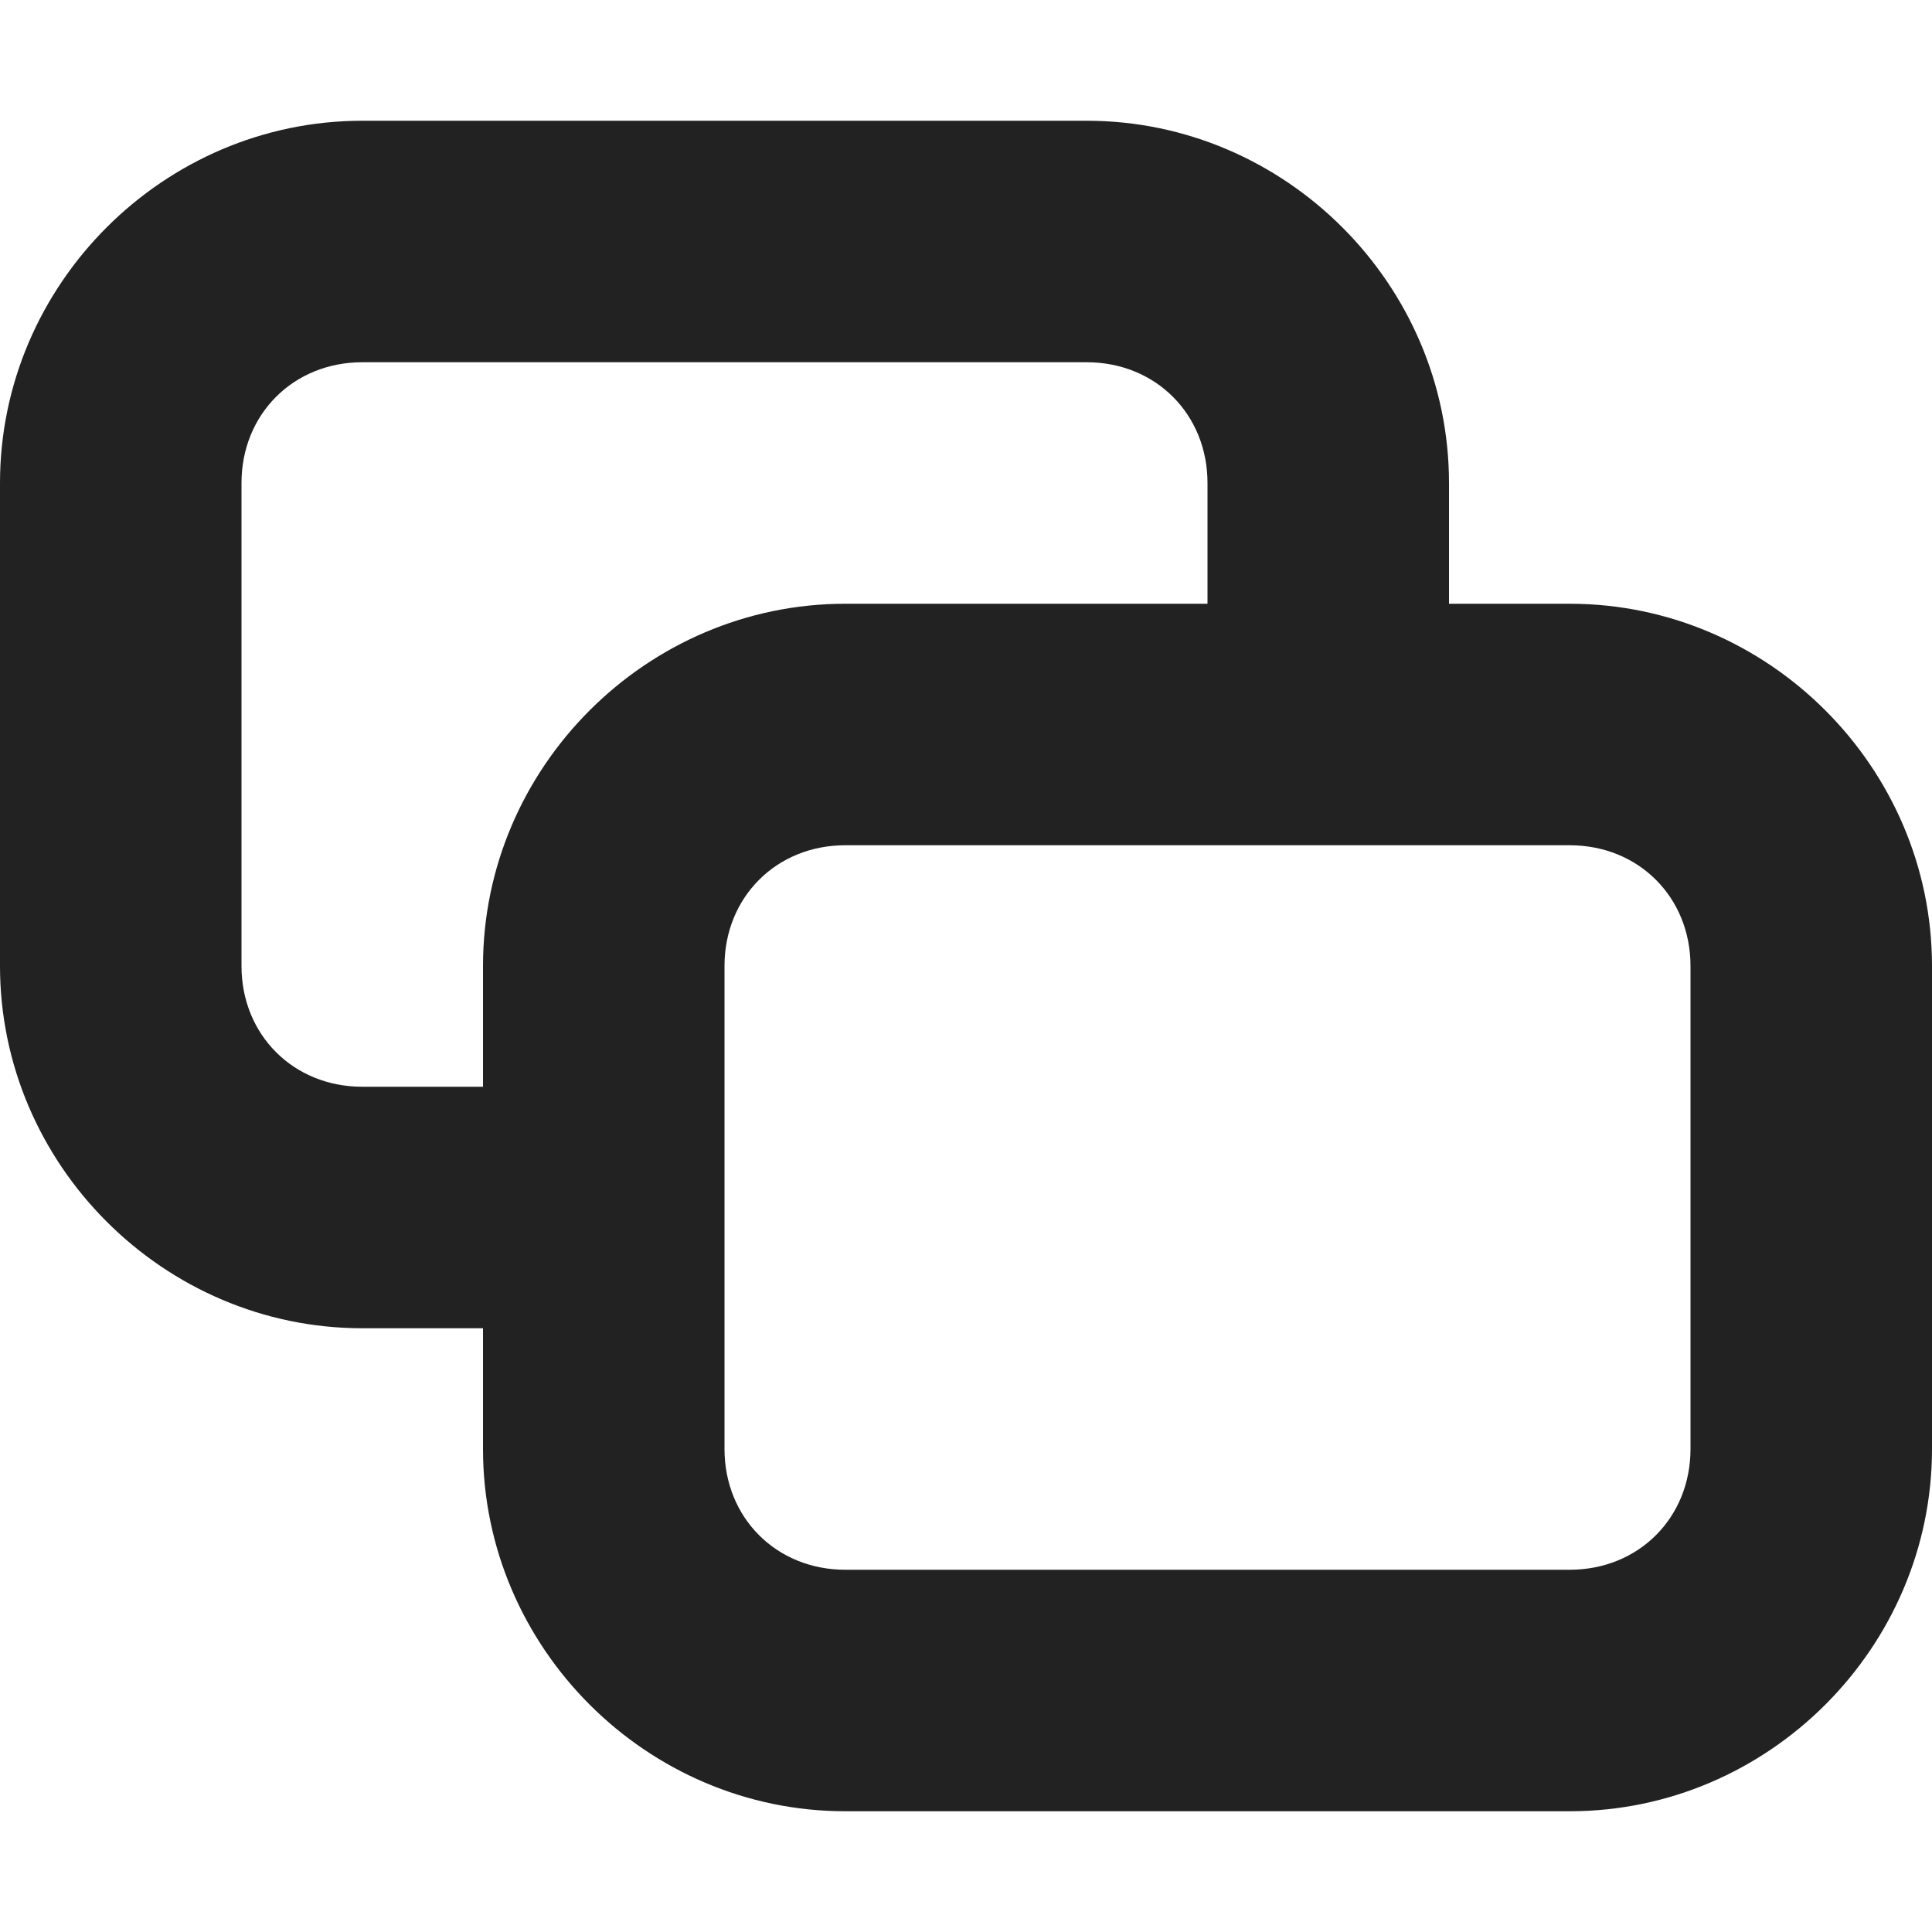
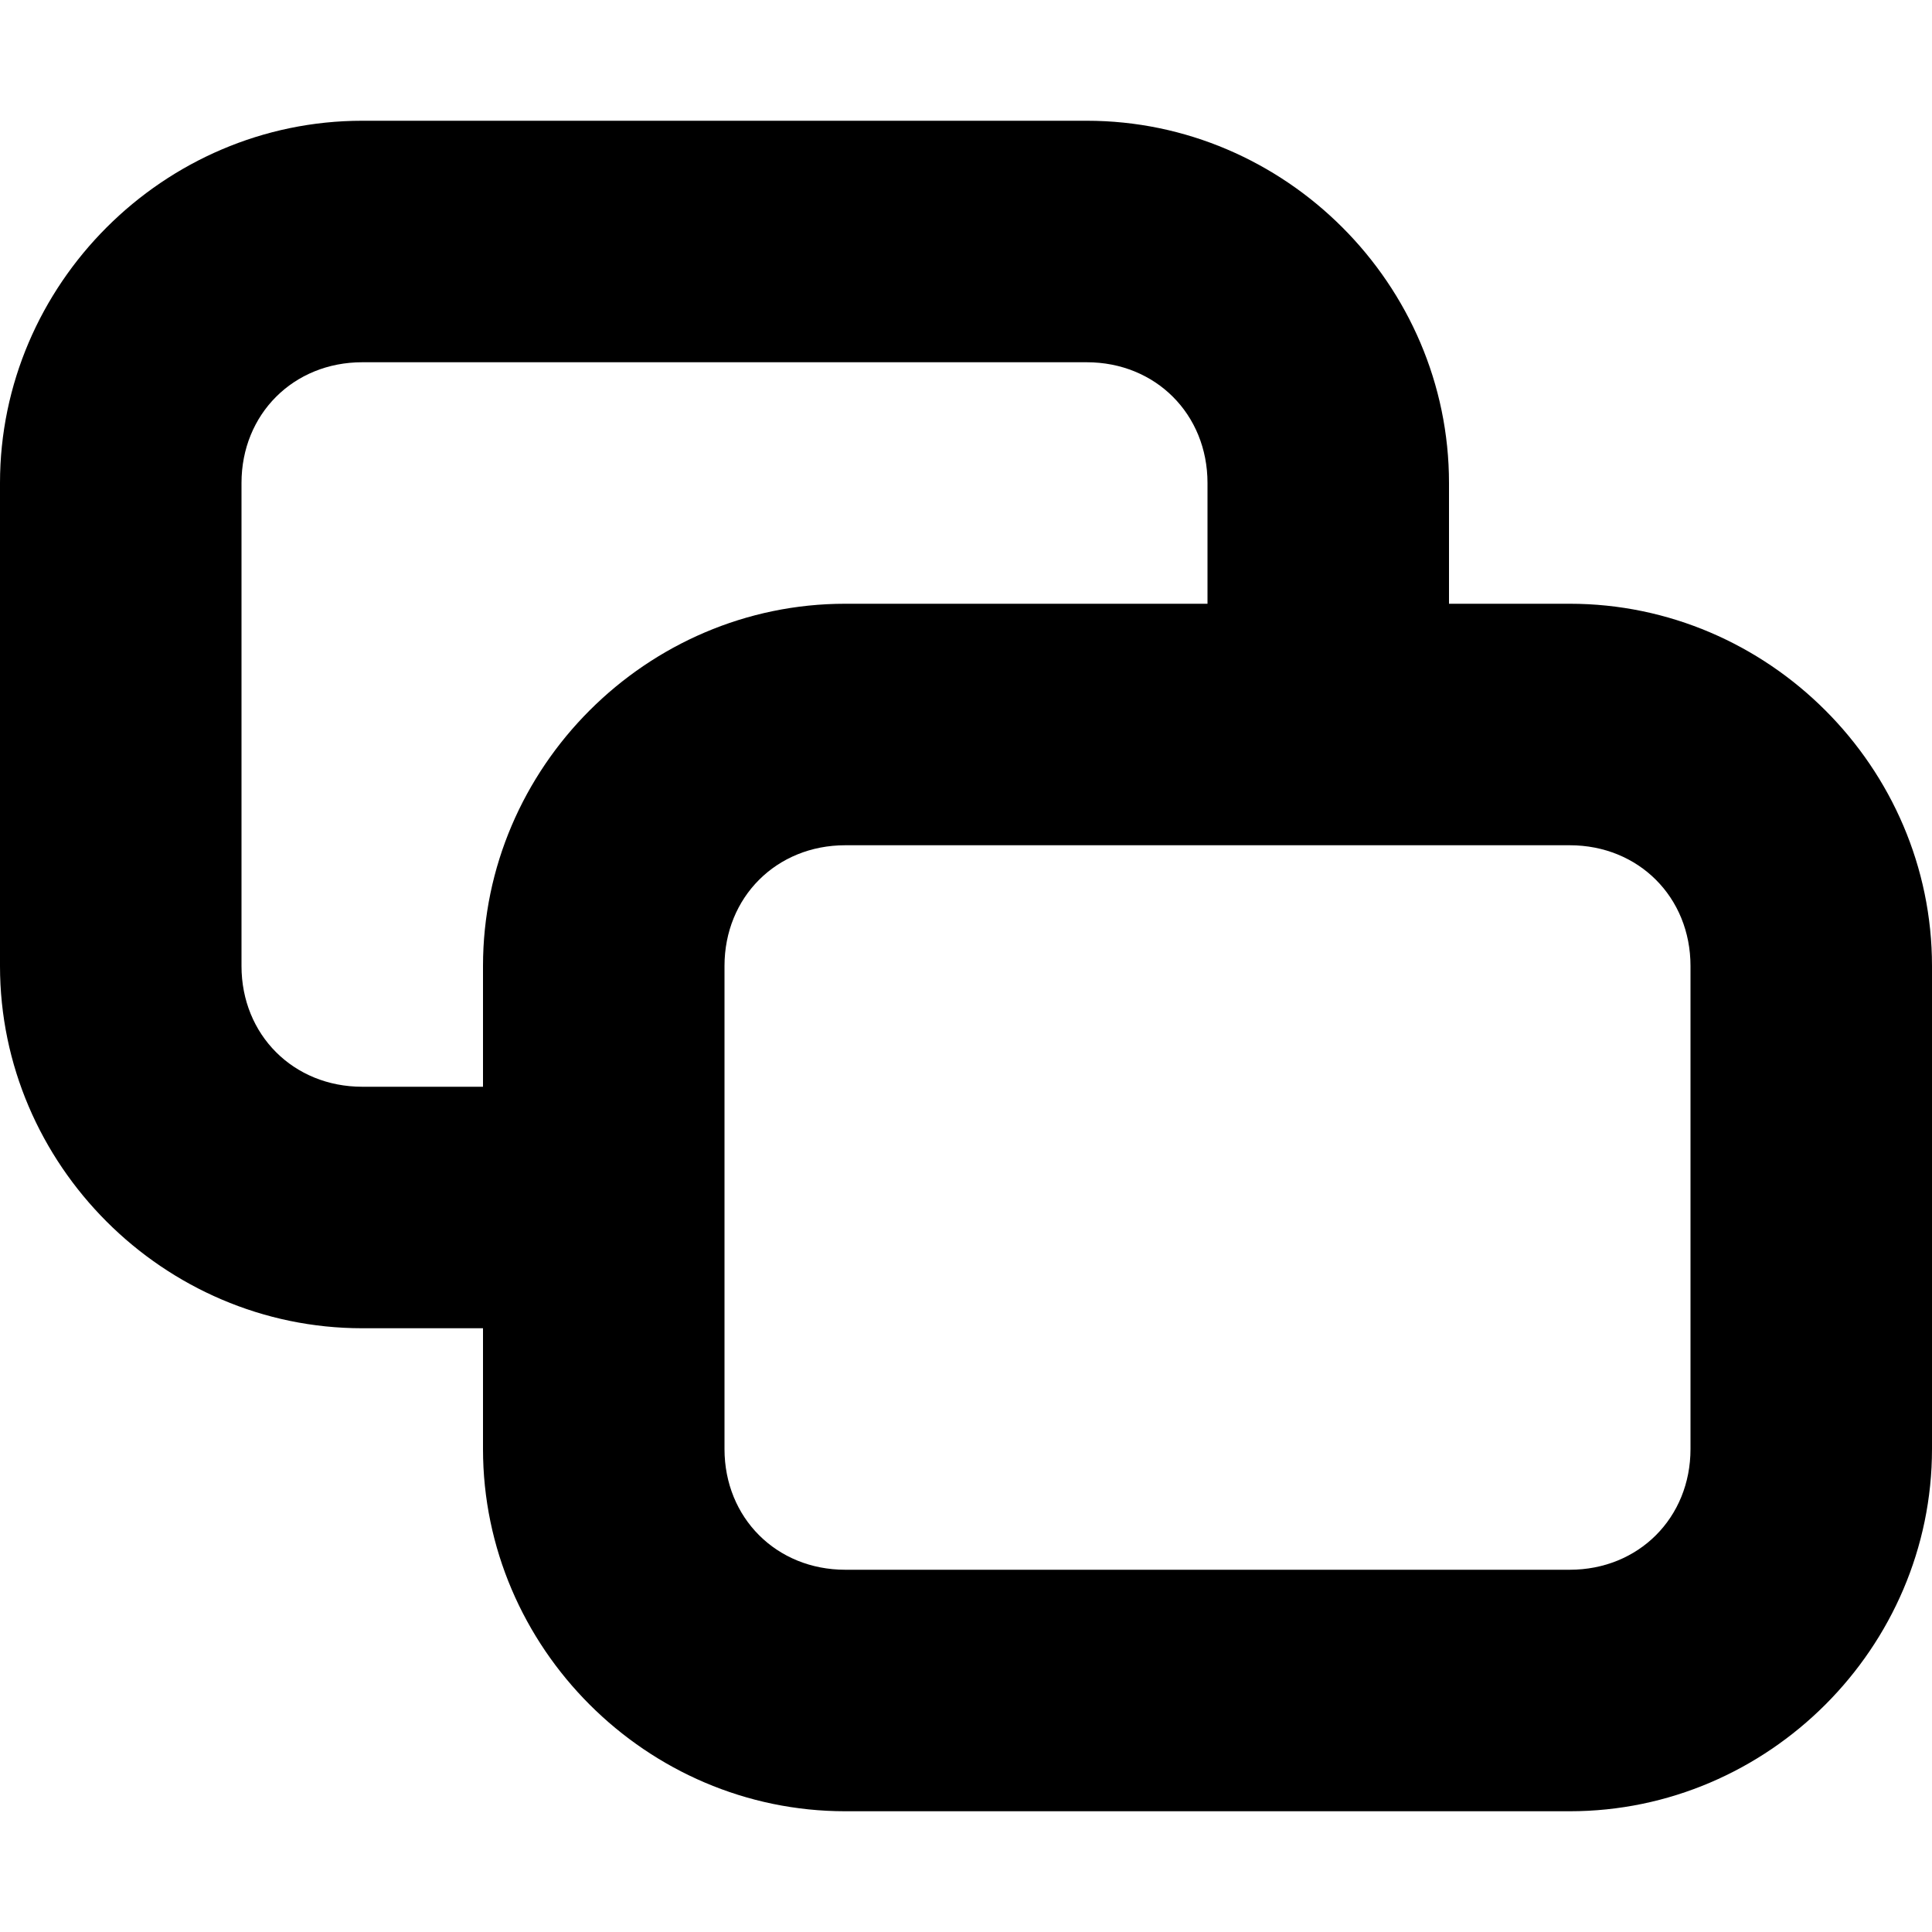
<svg xmlns="http://www.w3.org/2000/svg" height="16px" viewBox="0 0 16 16" width="16px">
-   <g fill="#222222">
+   <g>
    <path d="m 3 1 c -1.645 0 -3 1.355 -3 3 v 4 c 0 1.645 1.355 3 3 3 h 2 v -2 h -2 c -0.57 0 -1 -0.43 -1 -1 v -4 c 0 -0.57 0.43 -1 1 -1 h 6 c 0.57 0 1 0.43 1 1 v 2 h 2 v -2 c 0 -1.645 -1.355 -3 -3 -3 z m 0 0" />
    <path d="m 7 5 c -1.645 0 -3 1.355 -3 3 v 4 c 0 1.645 1.355 3 3 3 h 6 c 1.645 0 3 -1.355 3 -3 v -4 c 0 -1.645 -1.355 -3 -3 -3 z m 0 2 h 6 c 0.57 0 1 0.43 1 1 v 4 c 0 0.57 -0.43 1 -1 1 h -6 c -0.57 0 -1 -0.43 -1 -1 v -4 c 0 -0.57 0.43 -1 1 -1 z m 0 0" />
  </g>
</svg>
